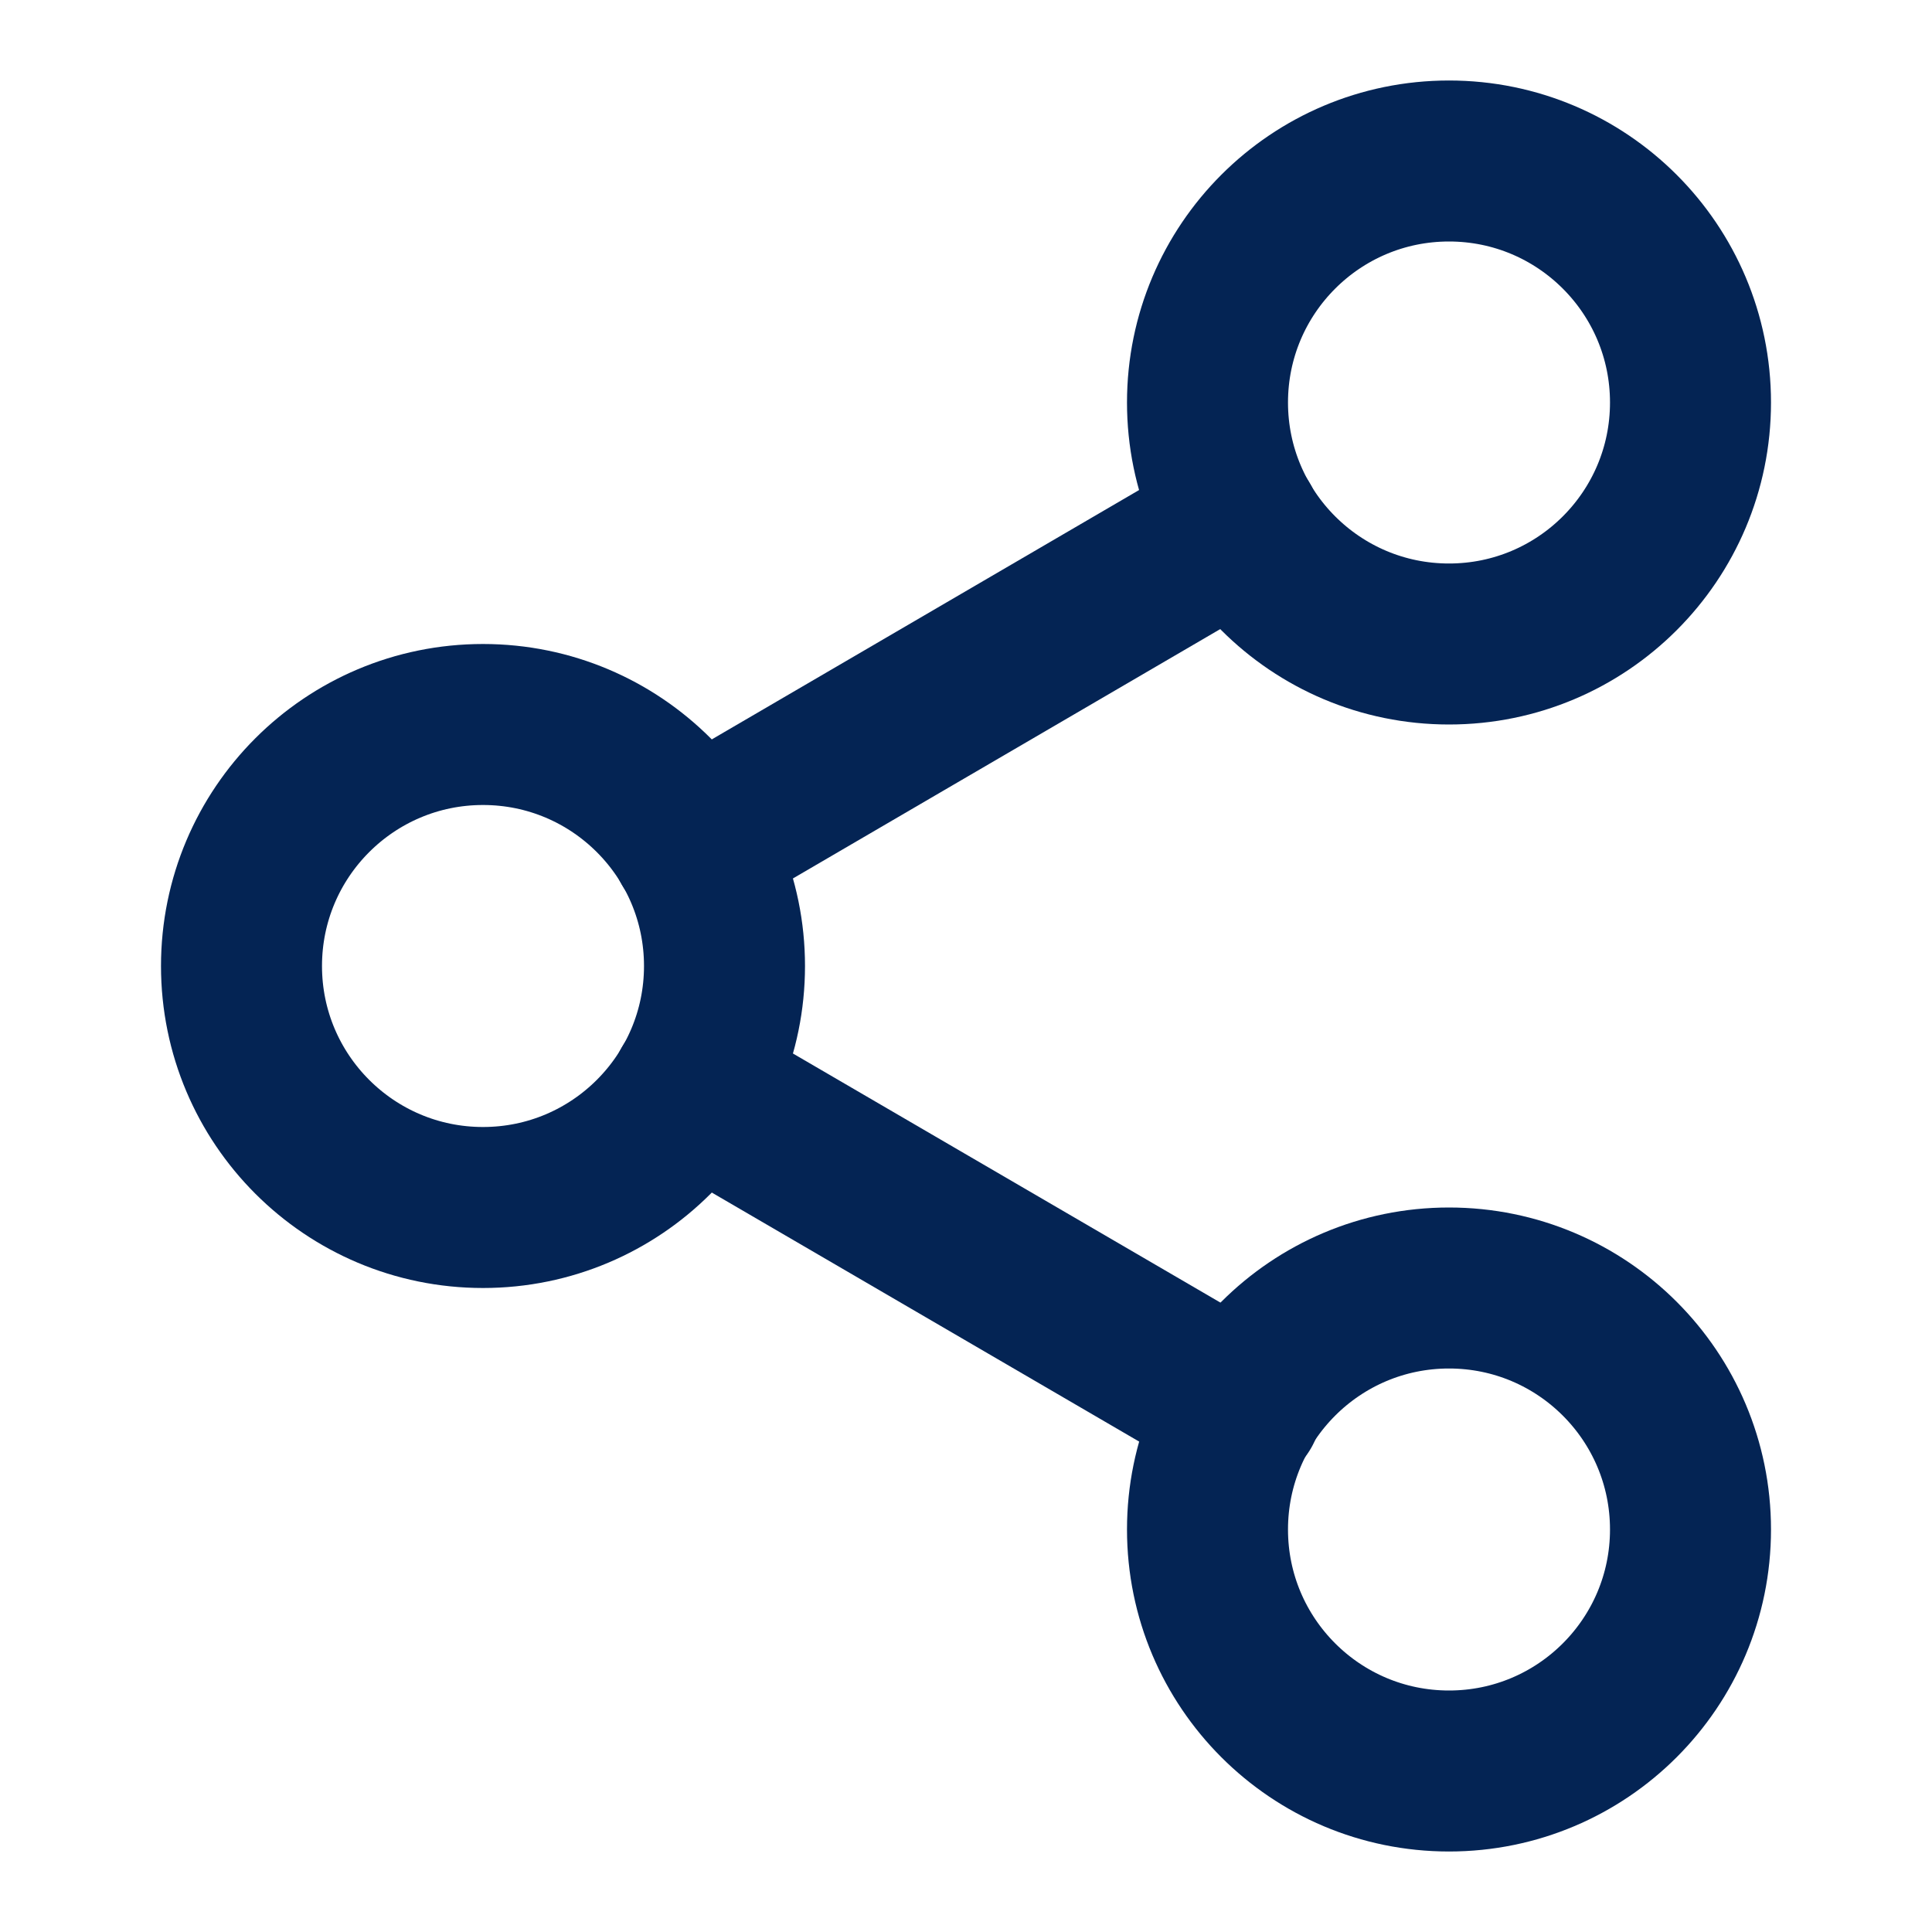
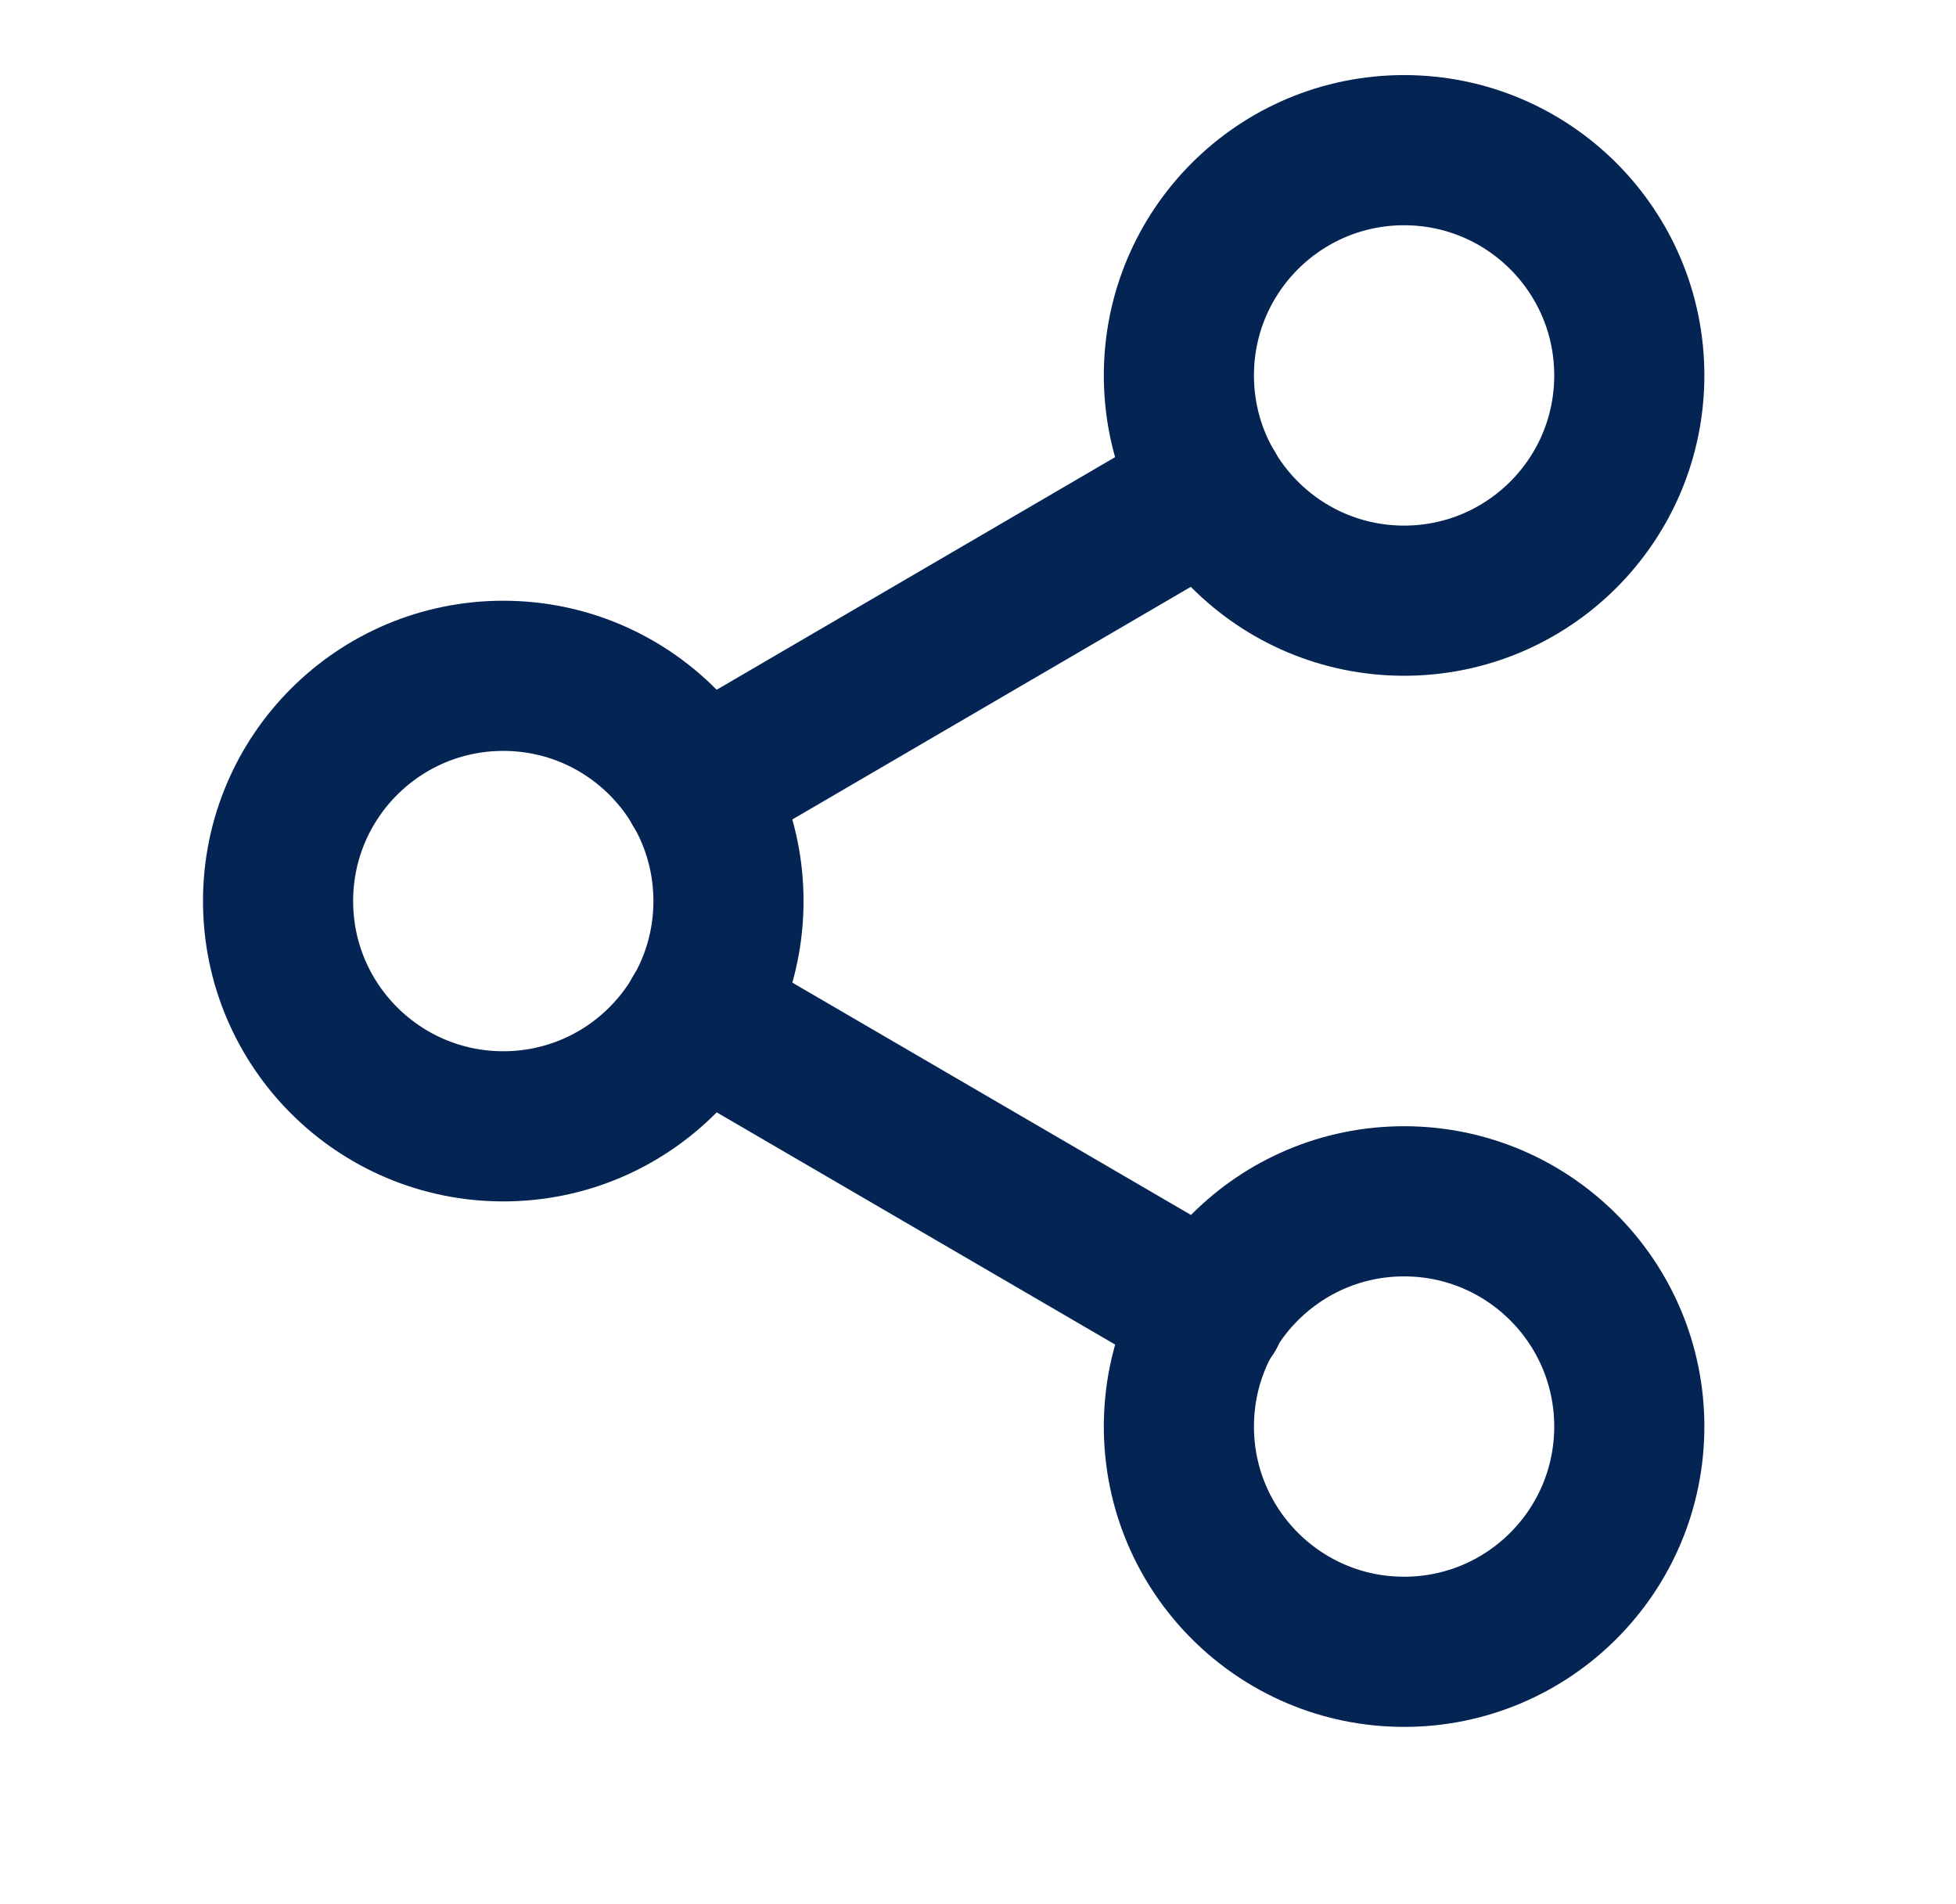
- <svg xmlns="http://www.w3.org/2000/svg" width="24" height="24" viewBox="0 0 24 24" fill="none">
-   <path d="M18 8C19.657 8 21 6.657 21 5C21 3.343 19.657 2 18 2C16.343 2 15 3.343 15 5C15 6.657 16.343 8 18 8Z" stroke="#042454" stroke-width="2" stroke-linecap="round" stroke-linejoin="round" />
-   <path d="M6 15C7.657 15 9 13.657 9 12C9 10.343 7.657 9 6 9C4.343 9 3 10.343 3 12C3 13.657 4.343 15 6 15Z" stroke="#042454" stroke-width="2" stroke-linecap="round" stroke-linejoin="round" />
-   <path d="M18 22C19.657 22 21 20.657 21 19C21 17.343 19.657 16 18 16C16.343 16 15 17.343 15 19C15 20.657 16.343 22 18 22Z" stroke="#042454" stroke-width="2" stroke-linecap="round" stroke-linejoin="round" />
-   <path d="M8.59 13.51L15.42 17.49" stroke="#042454" stroke-width="2" stroke-linecap="round" stroke-linejoin="round" />
-   <path d="M15.41 6.51L8.59 10.49" stroke="#042454" stroke-width="2" stroke-linecap="round" stroke-linejoin="round" />
+ <svg xmlns="http://www.w3.org/2000/svg" width="37" height="36" viewBox="0 0 37 36" fill="none">
+   <path d="M26.56 11.36C28.913 11.36 30.82 9.453 30.82 7.1C30.82 4.747 28.913 2.84 26.56 2.84C24.207 2.84 22.3 4.747 22.3 7.1C22.3 9.453 24.207 11.36 26.56 11.36Z" stroke="#042454" stroke-width="2.84" stroke-linecap="round" stroke-linejoin="round" />
+   <path d="M9.52 21.301C11.873 21.301 13.78 19.394 13.78 17.041C13.78 14.688 11.873 12.781 9.52 12.781C7.167 12.781 5.26 14.688 5.26 17.041C5.26 19.394 7.167 21.301 9.52 21.301Z" stroke="#042454" stroke-width="2.84" stroke-linecap="round" stroke-linejoin="round" />
+   <path d="M26.56 31.239C28.913 31.239 30.82 29.331 30.82 26.979C30.82 24.626 28.913 22.719 26.56 22.719C24.207 22.719 22.3 24.626 22.3 26.979C22.3 29.331 24.207 31.239 26.56 31.239Z" stroke="#042454" stroke-width="2.84" stroke-linecap="round" stroke-linejoin="round" />
+   <path d="M13.198 19.184L22.896 24.835" stroke="#042454" stroke-width="2.84" stroke-linecap="round" stroke-linejoin="round" />
+   <path d="M22.882 9.246L13.198 14.898" stroke="#042454" stroke-width="2.84" stroke-linecap="round" stroke-linejoin="round" />
</svg>
